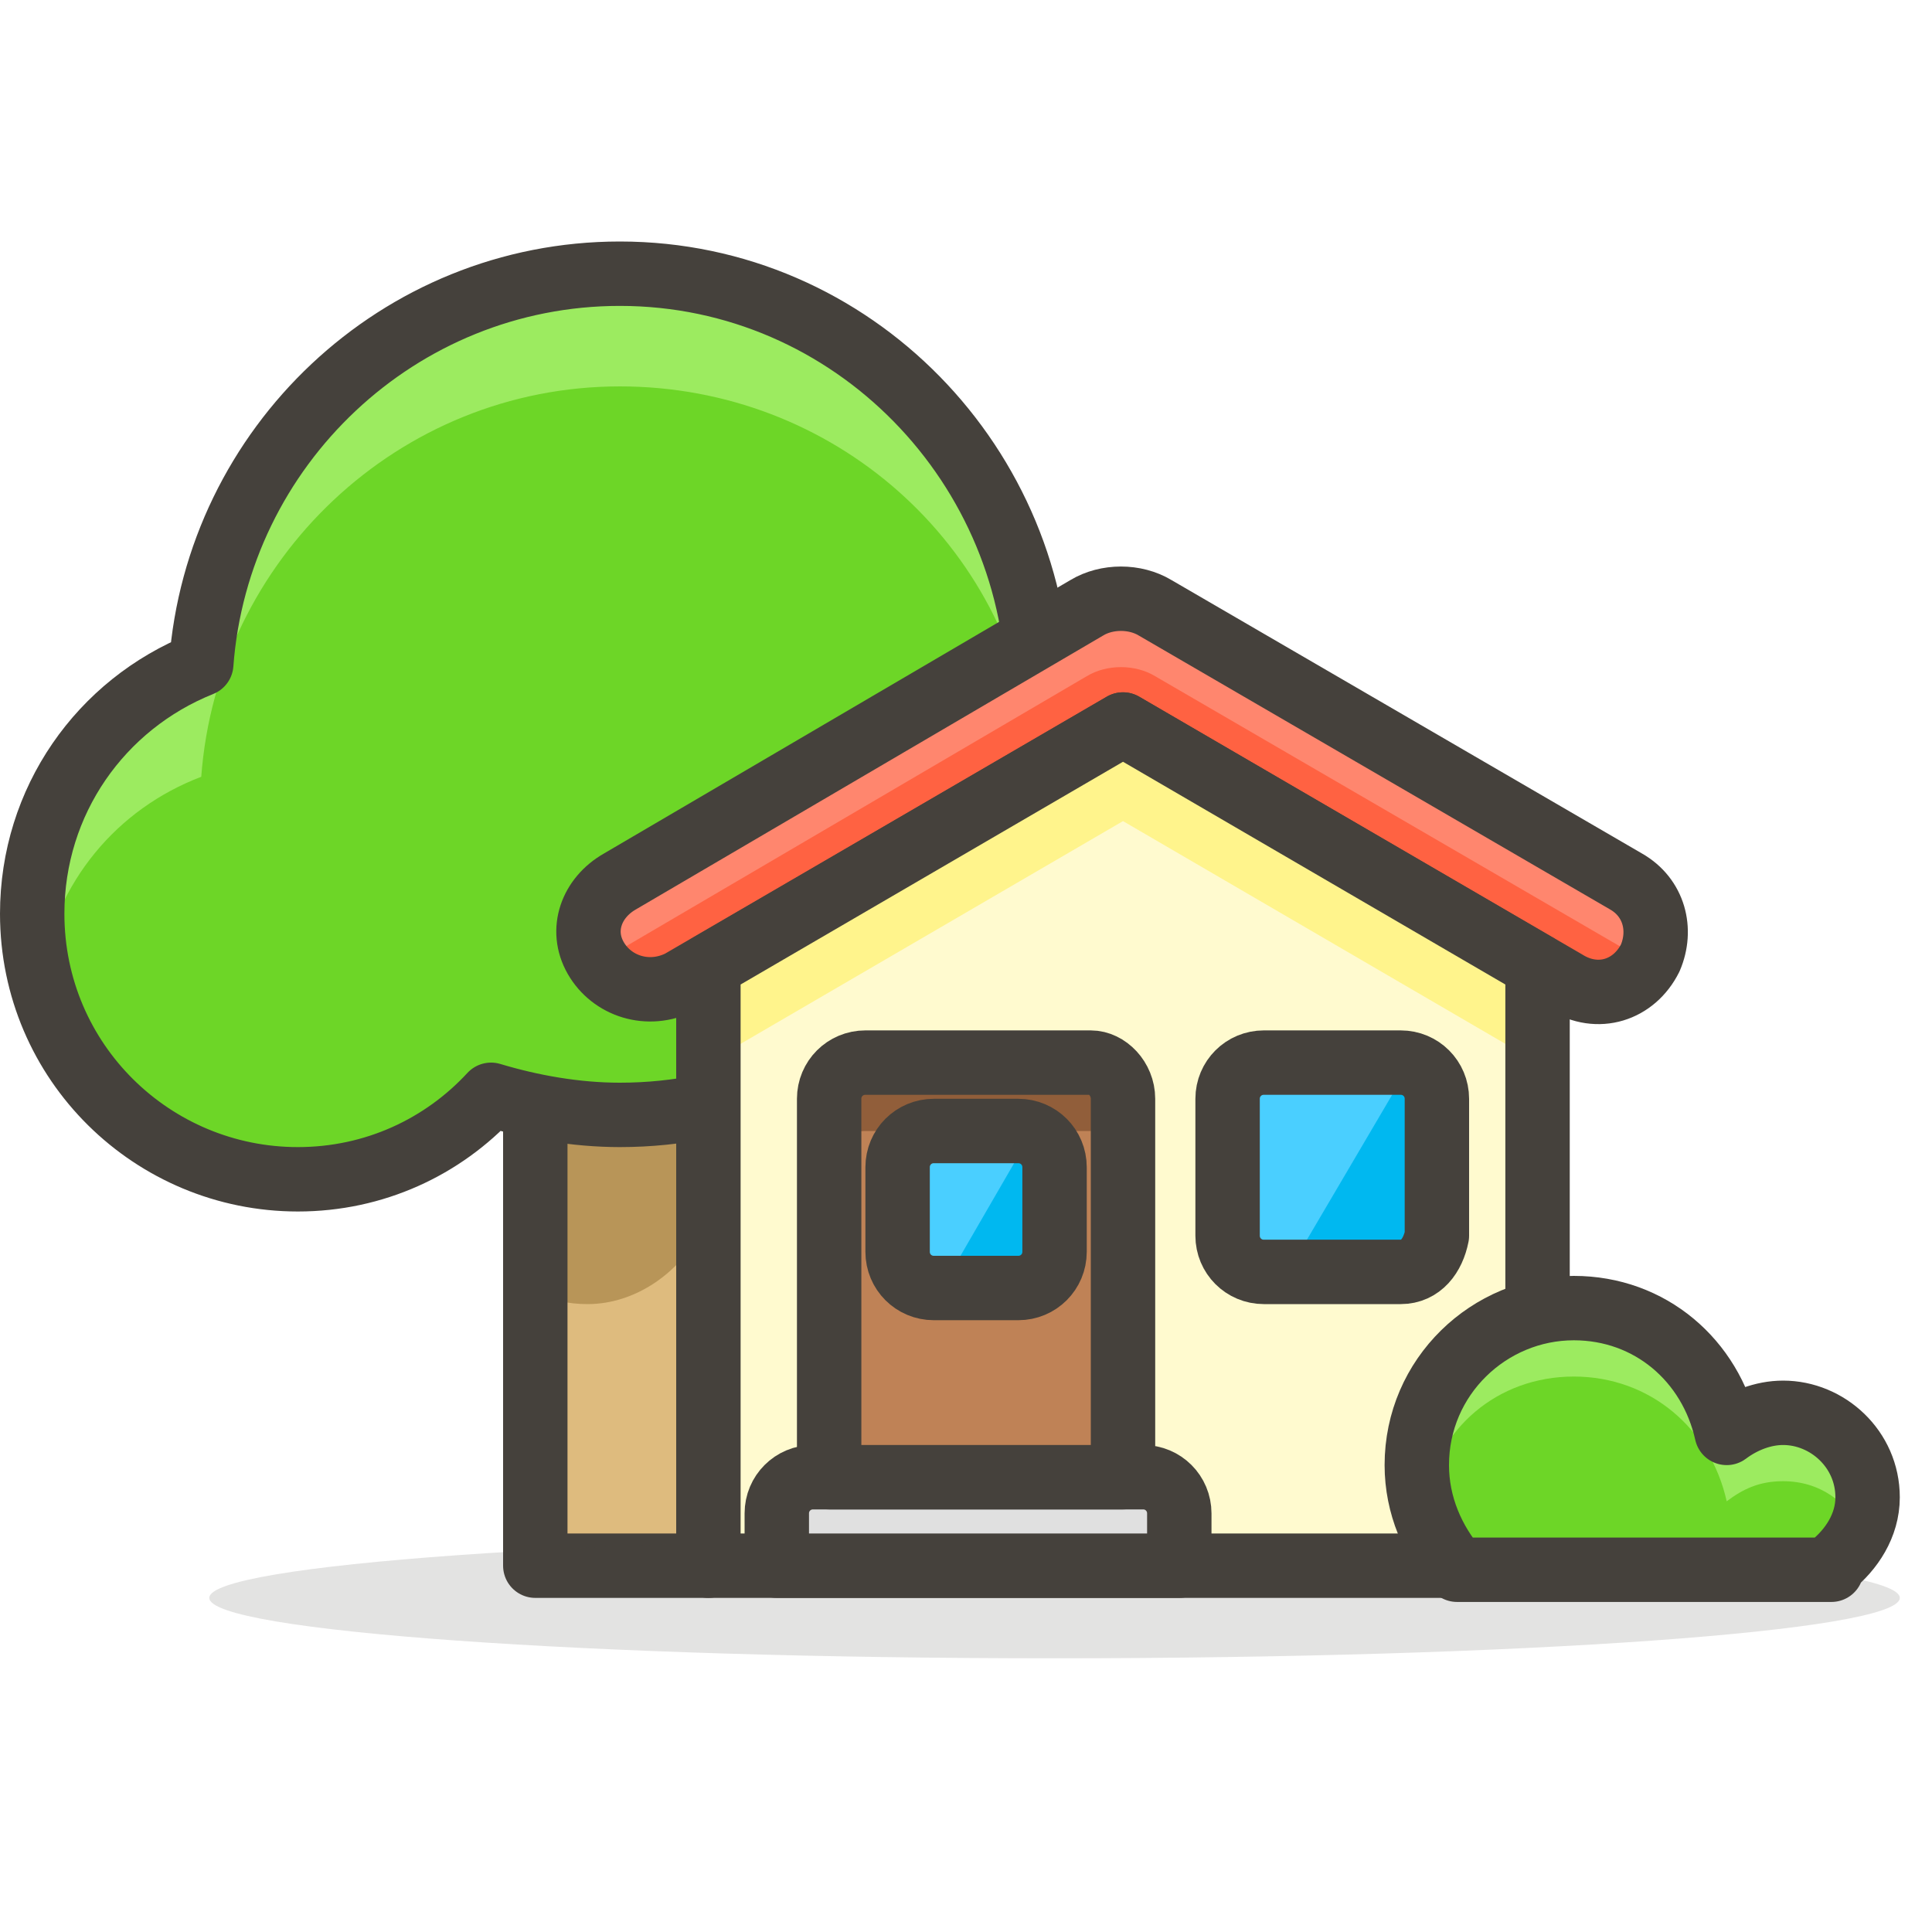
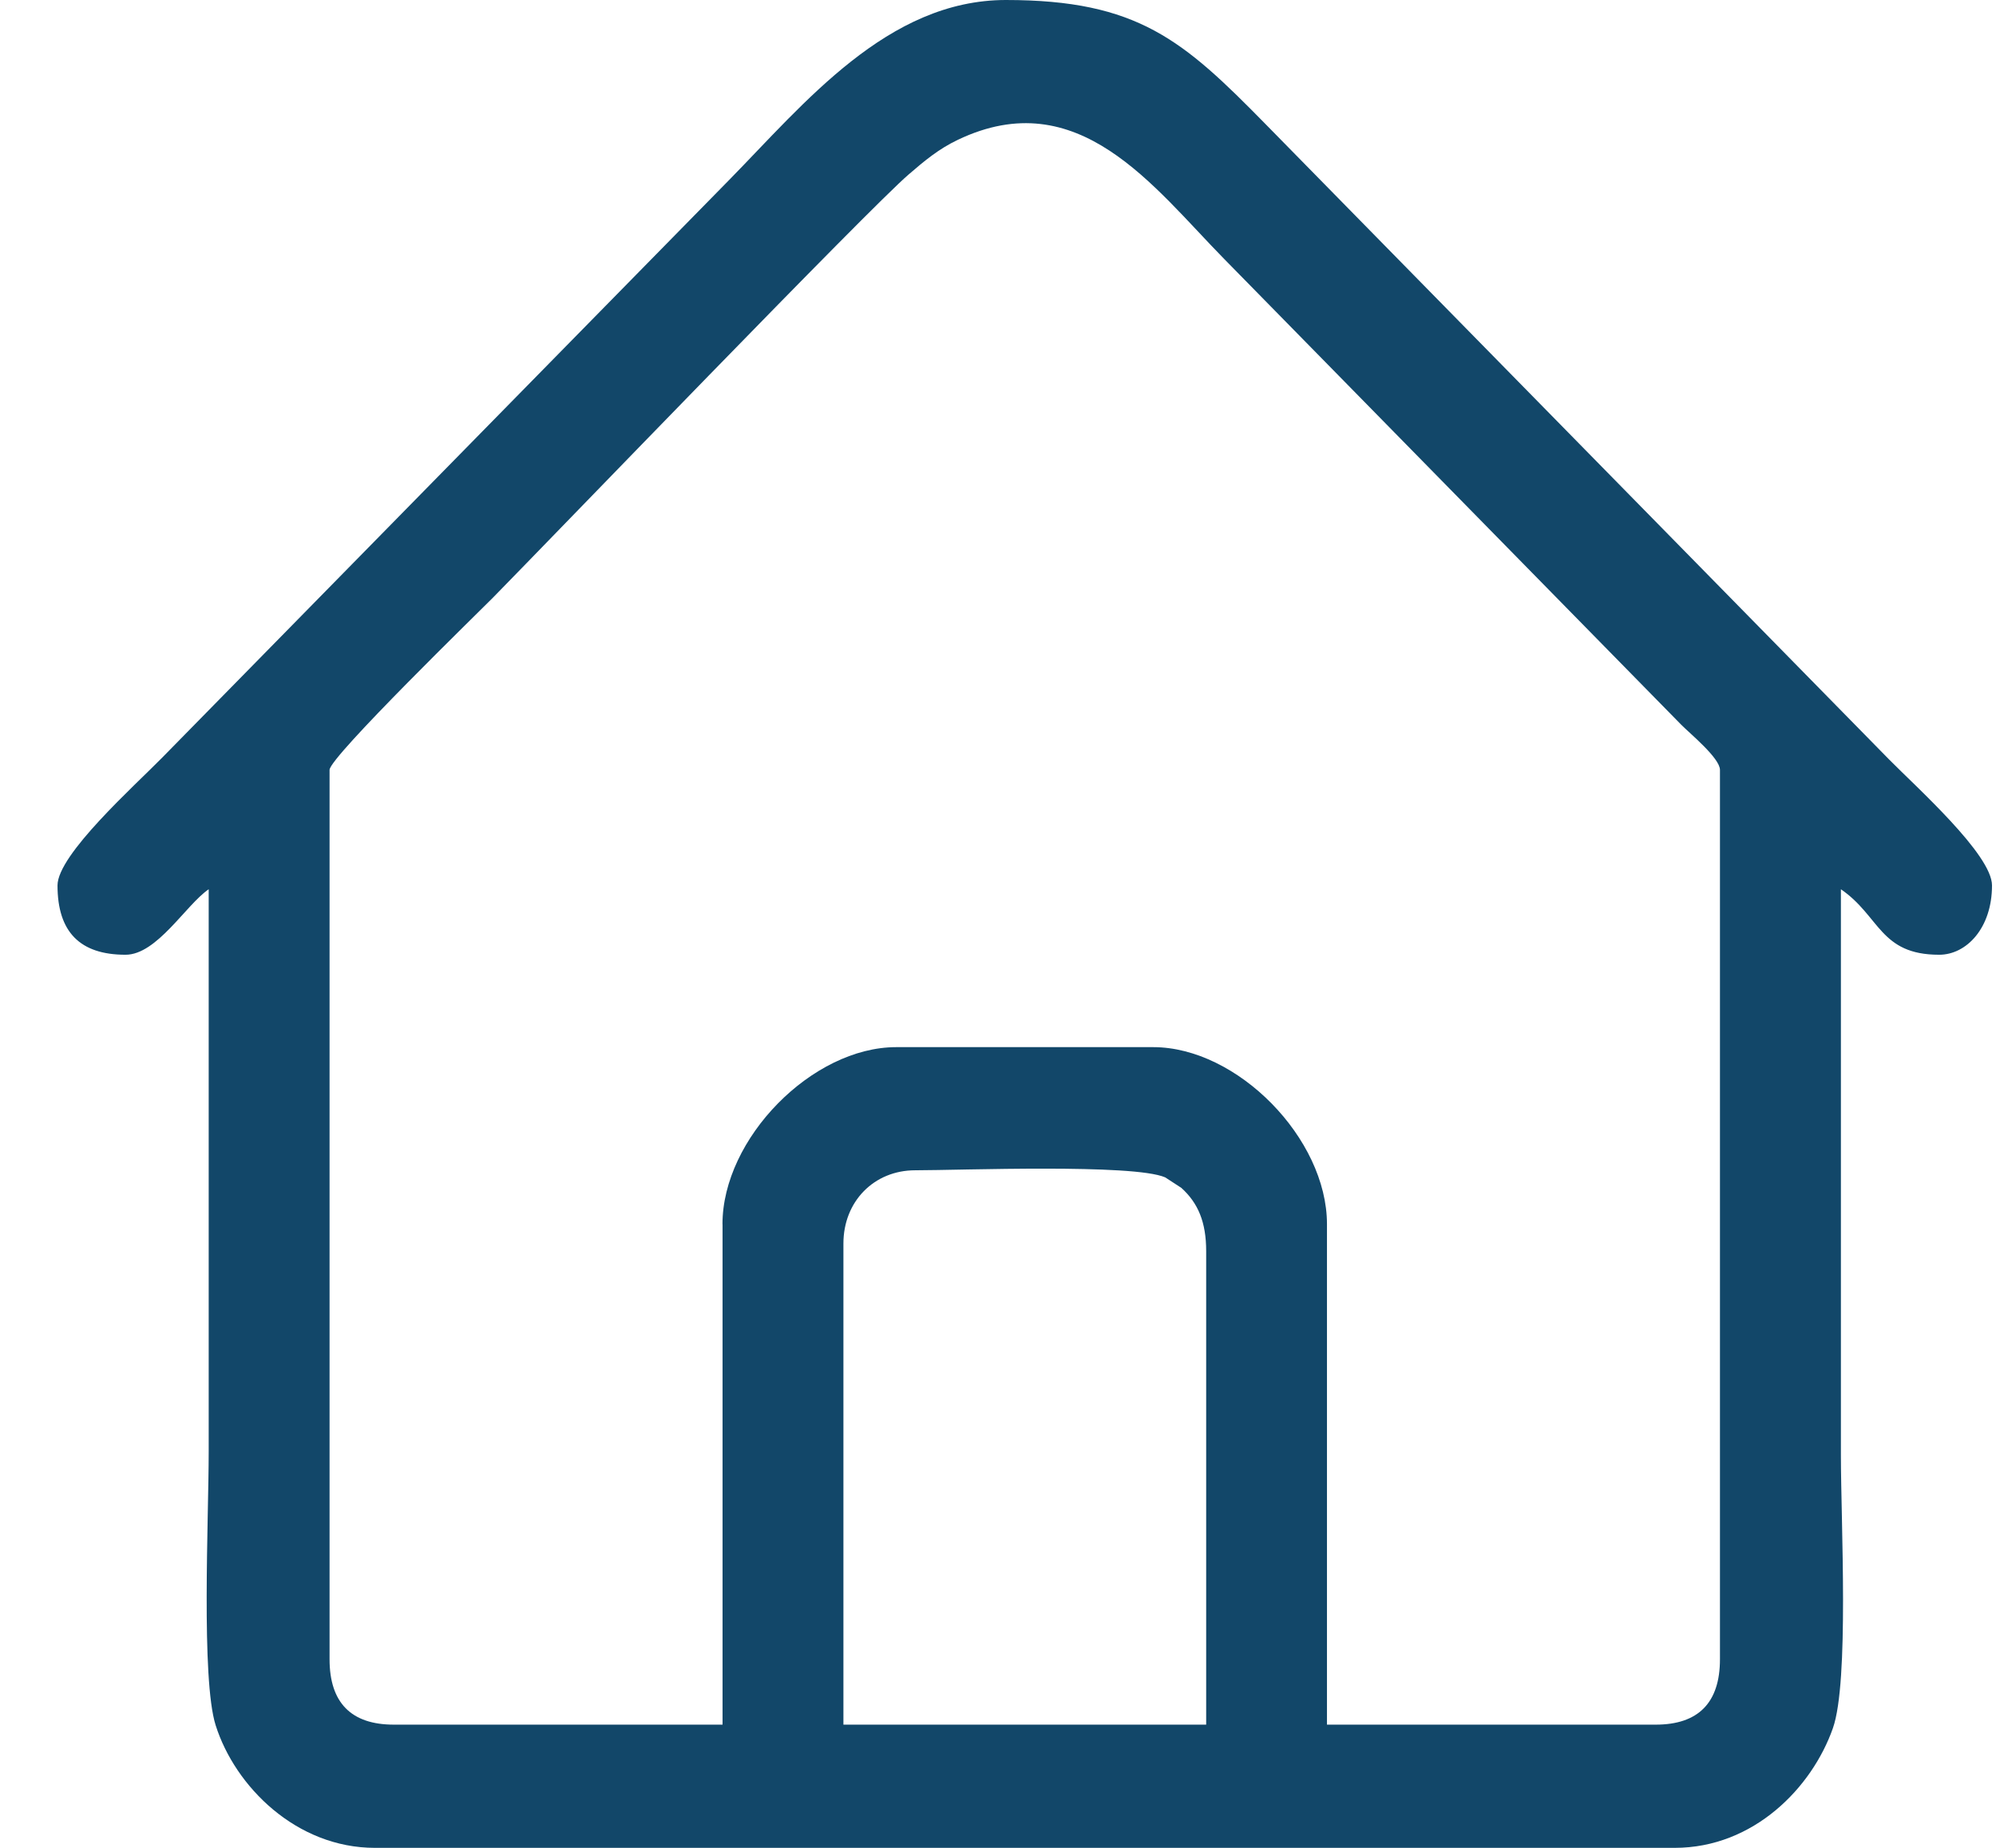
- <svg xmlns="http://www.w3.org/2000/svg" width="30" height="30" viewBox="0 0 30 30" fill="none">
-   <path d="M8.312 10.375H11V24.312H8.312V10.375Z" fill="#DEBB7E" />
-   <path d="M8.312 20.062C8.562 20.188 8.812 20.25 9.125 20.25C9.875 20.25 10.562 19.75 10.875 19.125C10.938 19.125 11 19.125 11 19.188V10.375H8.312V20.062Z" fill="#B89558" />
-   <path d="M8.312 10.375H11V24.312H8.312V10.375Z" stroke="#45413C" stroke-miterlimit="10" stroke-linecap="round" stroke-linejoin="round" />
-   <path d="M9.625 4.25C6.188 4.25 3.375 6.938 3.125 10.312C1.562 10.938 0.5 12.438 0.5 14.188C0.5 16.5 2.375 18.312 4.625 18.312C5.812 18.312 6.875 17.812 7.625 17C8.25 17.188 8.938 17.312 9.625 17.312C13.25 17.312 16.125 14.375 16.125 10.812C16.125 7.25 13.25 4.25 9.625 4.25Z" fill="#6DD627" />
-   <path d="M3.125 12.062C3.375 8.688 6.188 6 9.625 6C12.938 6 15.688 8.438 16.062 11.688C16.125 11.375 16.125 11.125 16.125 10.812C16.125 7.188 13.188 4.312 9.625 4.312C6.188 4.312 3.375 7 3.125 10.375C1.562 11 0.5 12.5 0.5 14.25C0.5 14.562 0.562 14.875 0.625 15.125C0.875 13.688 1.812 12.562 3.125 12.062Z" fill="#9CEB60" />
-   <path d="M9.625 4.25C6.188 4.25 3.375 6.938 3.125 10.312C1.562 10.938 0.5 12.438 0.5 14.188C0.5 16.5 2.375 18.312 4.625 18.312C5.812 18.312 6.875 17.812 7.625 17C8.25 17.188 8.938 17.312 9.625 17.312C13.25 17.312 16.125 14.375 16.125 10.812C16.125 7.25 13.25 4.25 9.625 4.25Z" stroke="#45413C" stroke-miterlimit="10" stroke-linecap="round" stroke-linejoin="round" />
-   <path d="M9.625 13.688L16.875 9.438C17.187 9.25 17.625 9.25 17.937 9.438L25.25 13.688C25.687 13.938 25.812 14.438 25.625 14.875C25.375 15.375 24.812 15.562 24.312 15.25L17.437 11.25L10.562 15.25C10.062 15.5 9.5 15.312 9.25 14.875C9 14.438 9.187 13.938 9.625 13.688Z" fill="#FF6242" />
-   <path d="M9.312 15C9.375 14.875 9.5 14.812 9.625 14.75L16.875 10.5C17.187 10.312 17.625 10.312 17.937 10.5L25.25 14.75C25.375 14.812 25.5 14.938 25.562 15C25.562 14.938 25.625 14.938 25.625 14.875C25.812 14.438 25.687 13.938 25.25 13.688L17.937 9.438C17.625 9.25 17.187 9.25 16.875 9.438L9.562 13.688C9.125 13.938 9 14.438 9.187 14.875C9.25 14.938 9.25 15 9.312 15Z" fill="#FF866E" />
-   <path d="M9.625 13.688L16.875 9.438C17.187 9.25 17.625 9.25 17.937 9.438L25.25 13.688C25.687 13.938 25.812 14.438 25.625 14.875C25.375 15.375 24.812 15.562 24.312 15.25L17.437 11.25L10.562 15.25C10.062 15.5 9.5 15.312 9.25 14.875C9 14.438 9.187 13.938 9.625 13.688Z" stroke="#45413C" stroke-miterlimit="10" stroke-linecap="round" stroke-linejoin="round" />
-   <path opacity="0.15" d="M16.375 25.75C23.624 25.75 29.5 25.33 29.5 24.812C29.5 24.295 23.624 23.875 16.375 23.875C9.126 23.875 3.25 24.295 3.25 24.812C3.25 25.33 9.126 25.75 16.375 25.75Z" fill="#45413C" />
-   <path d="M23.875 24.312H11V15L17.438 11.25L23.875 15V24.312Z" fill="#FFFACF" />
-   <path d="M17.438 11.25L11 15V16.5L17.438 12.75L23.875 16.5V15L17.438 11.25Z" fill="#FFF48C" />
-   <path d="M23.875 24.312H11V15L17.438 11.25L23.875 15V24.312Z" stroke="#45413C" stroke-miterlimit="10" stroke-linecap="round" stroke-linejoin="round" />
-   <path d="M18.25 24.312H12.062V23.5C12.062 23.188 12.312 22.938 12.625 22.938H17.75C18.062 22.938 18.312 23.188 18.312 23.5V24.312H18.25Z" fill="#E0E0E0" stroke="#45413C" stroke-miterlimit="10" stroke-linecap="round" stroke-linejoin="round" />
-   <path d="M16.938 16.5H13.438C13.125 16.5 12.875 16.75 12.875 17.062V22.938H17.438V17.062C17.438 16.75 17.188 16.5 16.938 16.5Z" fill="#BF8256" />
-   <path d="M16.938 16.5H13.438C13.125 16.5 12.875 16.75 12.875 17.062V18.125C12.875 17.812 13.125 17.562 13.438 17.562H16.938C17.25 17.562 17.5 17.812 17.5 18.125V17.062C17.438 16.75 17.188 16.5 16.938 16.5Z" fill="#915E3A" />
-   <path d="M16.938 16.5H13.438C13.125 16.5 12.875 16.75 12.875 17.062V22.938H17.438V17.062C17.438 16.75 17.188 16.5 16.938 16.5Z" stroke="#45413C" stroke-miterlimit="10" stroke-linecap="round" stroke-linejoin="round" />
-   <path d="M21.75 19.75H19.625C19.312 19.75 19.062 19.5 19.062 19.188V17.062C19.062 16.75 19.312 16.5 19.625 16.5H21.75C22.062 16.5 22.312 16.75 22.312 17.062V19.188C22.25 19.5 22.062 19.75 21.75 19.75Z" fill="#00B8F0" />
-   <path d="M21.75 16.5H19.625C19.312 16.5 19.062 16.75 19.062 17.062V19.188C19.062 19.5 19.312 19.75 19.625 19.75H20L21.875 16.562C21.812 16.562 21.75 16.5 21.75 16.5Z" fill="#4ACFFF" />
-   <path d="M15.812 20H14.5C14.188 20 13.938 19.75 13.938 19.438V18.125C13.938 17.812 14.188 17.562 14.5 17.562H15.812C16.125 17.562 16.375 17.812 16.375 18.125V19.438C16.375 19.75 16.125 20 15.812 20Z" fill="#00B8F0" />
-   <path d="M15.812 17.562H14.5C14.188 17.562 13.938 17.812 13.938 18.125V19.438C13.938 19.75 14.188 20 14.5 20H14.625L16 17.625C15.938 17.625 15.875 17.562 15.812 17.562Z" fill="#4ACFFF" />
-   <path d="M21.75 19.75H19.625C19.312 19.75 19.062 19.5 19.062 19.188V17.062C19.062 16.75 19.312 16.5 19.625 16.5H21.75C22.062 16.5 22.312 16.75 22.312 17.062V19.188C22.25 19.5 22.062 19.75 21.75 19.75Z" stroke="#45413C" stroke-miterlimit="10" stroke-linecap="round" stroke-linejoin="round" />
-   <path d="M15.812 20H14.5C14.188 20 13.938 19.75 13.938 19.438V18.125C13.938 17.812 14.188 17.562 14.5 17.562H15.812C16.125 17.562 16.375 17.812 16.375 18.125V19.438C16.375 19.75 16.125 20 15.812 20Z" stroke="#45413C" stroke-miterlimit="10" stroke-linecap="round" stroke-linejoin="round" />
-   <path d="M28.438 24.312C28.75 24.062 29 23.688 29 23.25C29 22.5 28.375 21.938 27.688 21.938C27.375 21.938 27.062 22.062 26.812 22.25C26.562 21.125 25.625 20.312 24.438 20.312C23.125 20.312 22 21.375 22 22.75C22 23.375 22.25 23.938 22.625 24.375H28.438V24.312Z" fill="#6DD627" />
-   <path d="M24.438 21.375C25.625 21.375 26.562 22.188 26.812 23.312C27.062 23.125 27.312 23 27.688 23C28.25 23 28.688 23.312 28.938 23.812C29 23.625 29.062 23.5 29.062 23.25C29.062 22.5 28.438 21.938 27.75 21.938C27.438 21.938 27.125 22.062 26.875 22.25C26.625 21.125 25.688 20.312 24.5 20.312C23.188 20.312 22.062 21.375 22.062 22.75C22.062 22.938 22.062 23.125 22.125 23.312C22.312 22.188 23.25 21.375 24.438 21.375Z" fill="#9CEB60" />
-   <path d="M28.438 24.312C28.75 24.062 29 23.688 29 23.25C29 22.5 28.375 21.938 27.688 21.938C27.375 21.938 27.062 22.062 26.812 22.25C26.562 21.125 25.625 20.312 24.438 20.312C23.125 20.312 22 21.375 22 22.75C22 23.375 22.25 23.938 22.625 24.375H28.438V24.312Z" stroke="#45413C" stroke-miterlimit="10" stroke-linecap="round" stroke-linejoin="round" />
+ <svg xmlns="http://www.w3.org/2000/svg" width="27" height="25" viewBox="0 0 27 25" fill="none">
+   <g id="Layer_x0020_1">
+     <path id="Vector" fill-rule="evenodd" clip-rule="evenodd" d="M11.409 16.823C11.409 16.255 11.823 15.833 12.38 15.833C12.995 15.833 15.332 15.742 15.762 15.929L15.98 16.071C16.207 16.276 16.316 16.535 16.316 16.927V23.333H11.409V16.823ZM9.774 16.562V23.333H5.327C4.75 23.333 4.458 23.036 4.458 22.448V10.416C4.458 10.242 6.514 8.243 6.668 8.086C7.495 7.243 11.761 2.814 12.293 2.359C12.503 2.178 12.697 2.015 12.958 1.891C14.589 1.113 15.602 2.529 16.558 3.502L22.742 9.805C22.858 9.923 23.266 10.256 23.266 10.416V22.448C23.266 23.036 22.974 23.333 22.397 23.333H17.95V16.562C17.95 15.402 16.737 14.167 15.599 14.167H12.124C10.986 14.167 9.773 15.403 9.773 16.562H9.774ZM0.778 11.979C0.778 12.608 1.081 12.917 1.698 12.917C2.124 12.917 2.515 12.241 2.823 12.031C2.823 14.566 2.823 17.101 2.823 19.635C2.823 20.541 2.719 22.714 2.917 23.341C3.18 24.173 4.011 25 5.071 25H22.653C23.723 25 24.512 24.184 24.794 23.38C25.015 22.75 24.902 20.594 24.902 19.688C24.902 17.135 24.902 14.583 24.902 12.031C25.431 12.393 25.428 12.917 26.231 12.917C26.601 12.917 26.946 12.556 26.946 11.979C26.946 11.562 25.921 10.648 25.553 10.274L17.12 1.68C16.005 0.543 15.39 0 13.607 0C12.006 0 10.88 1.399 9.863 2.435L2.196 10.248C1.825 10.627 0.778 11.561 0.778 11.979L0.778 11.979Z" fill="#124769" />
+   </g>
</svg>
